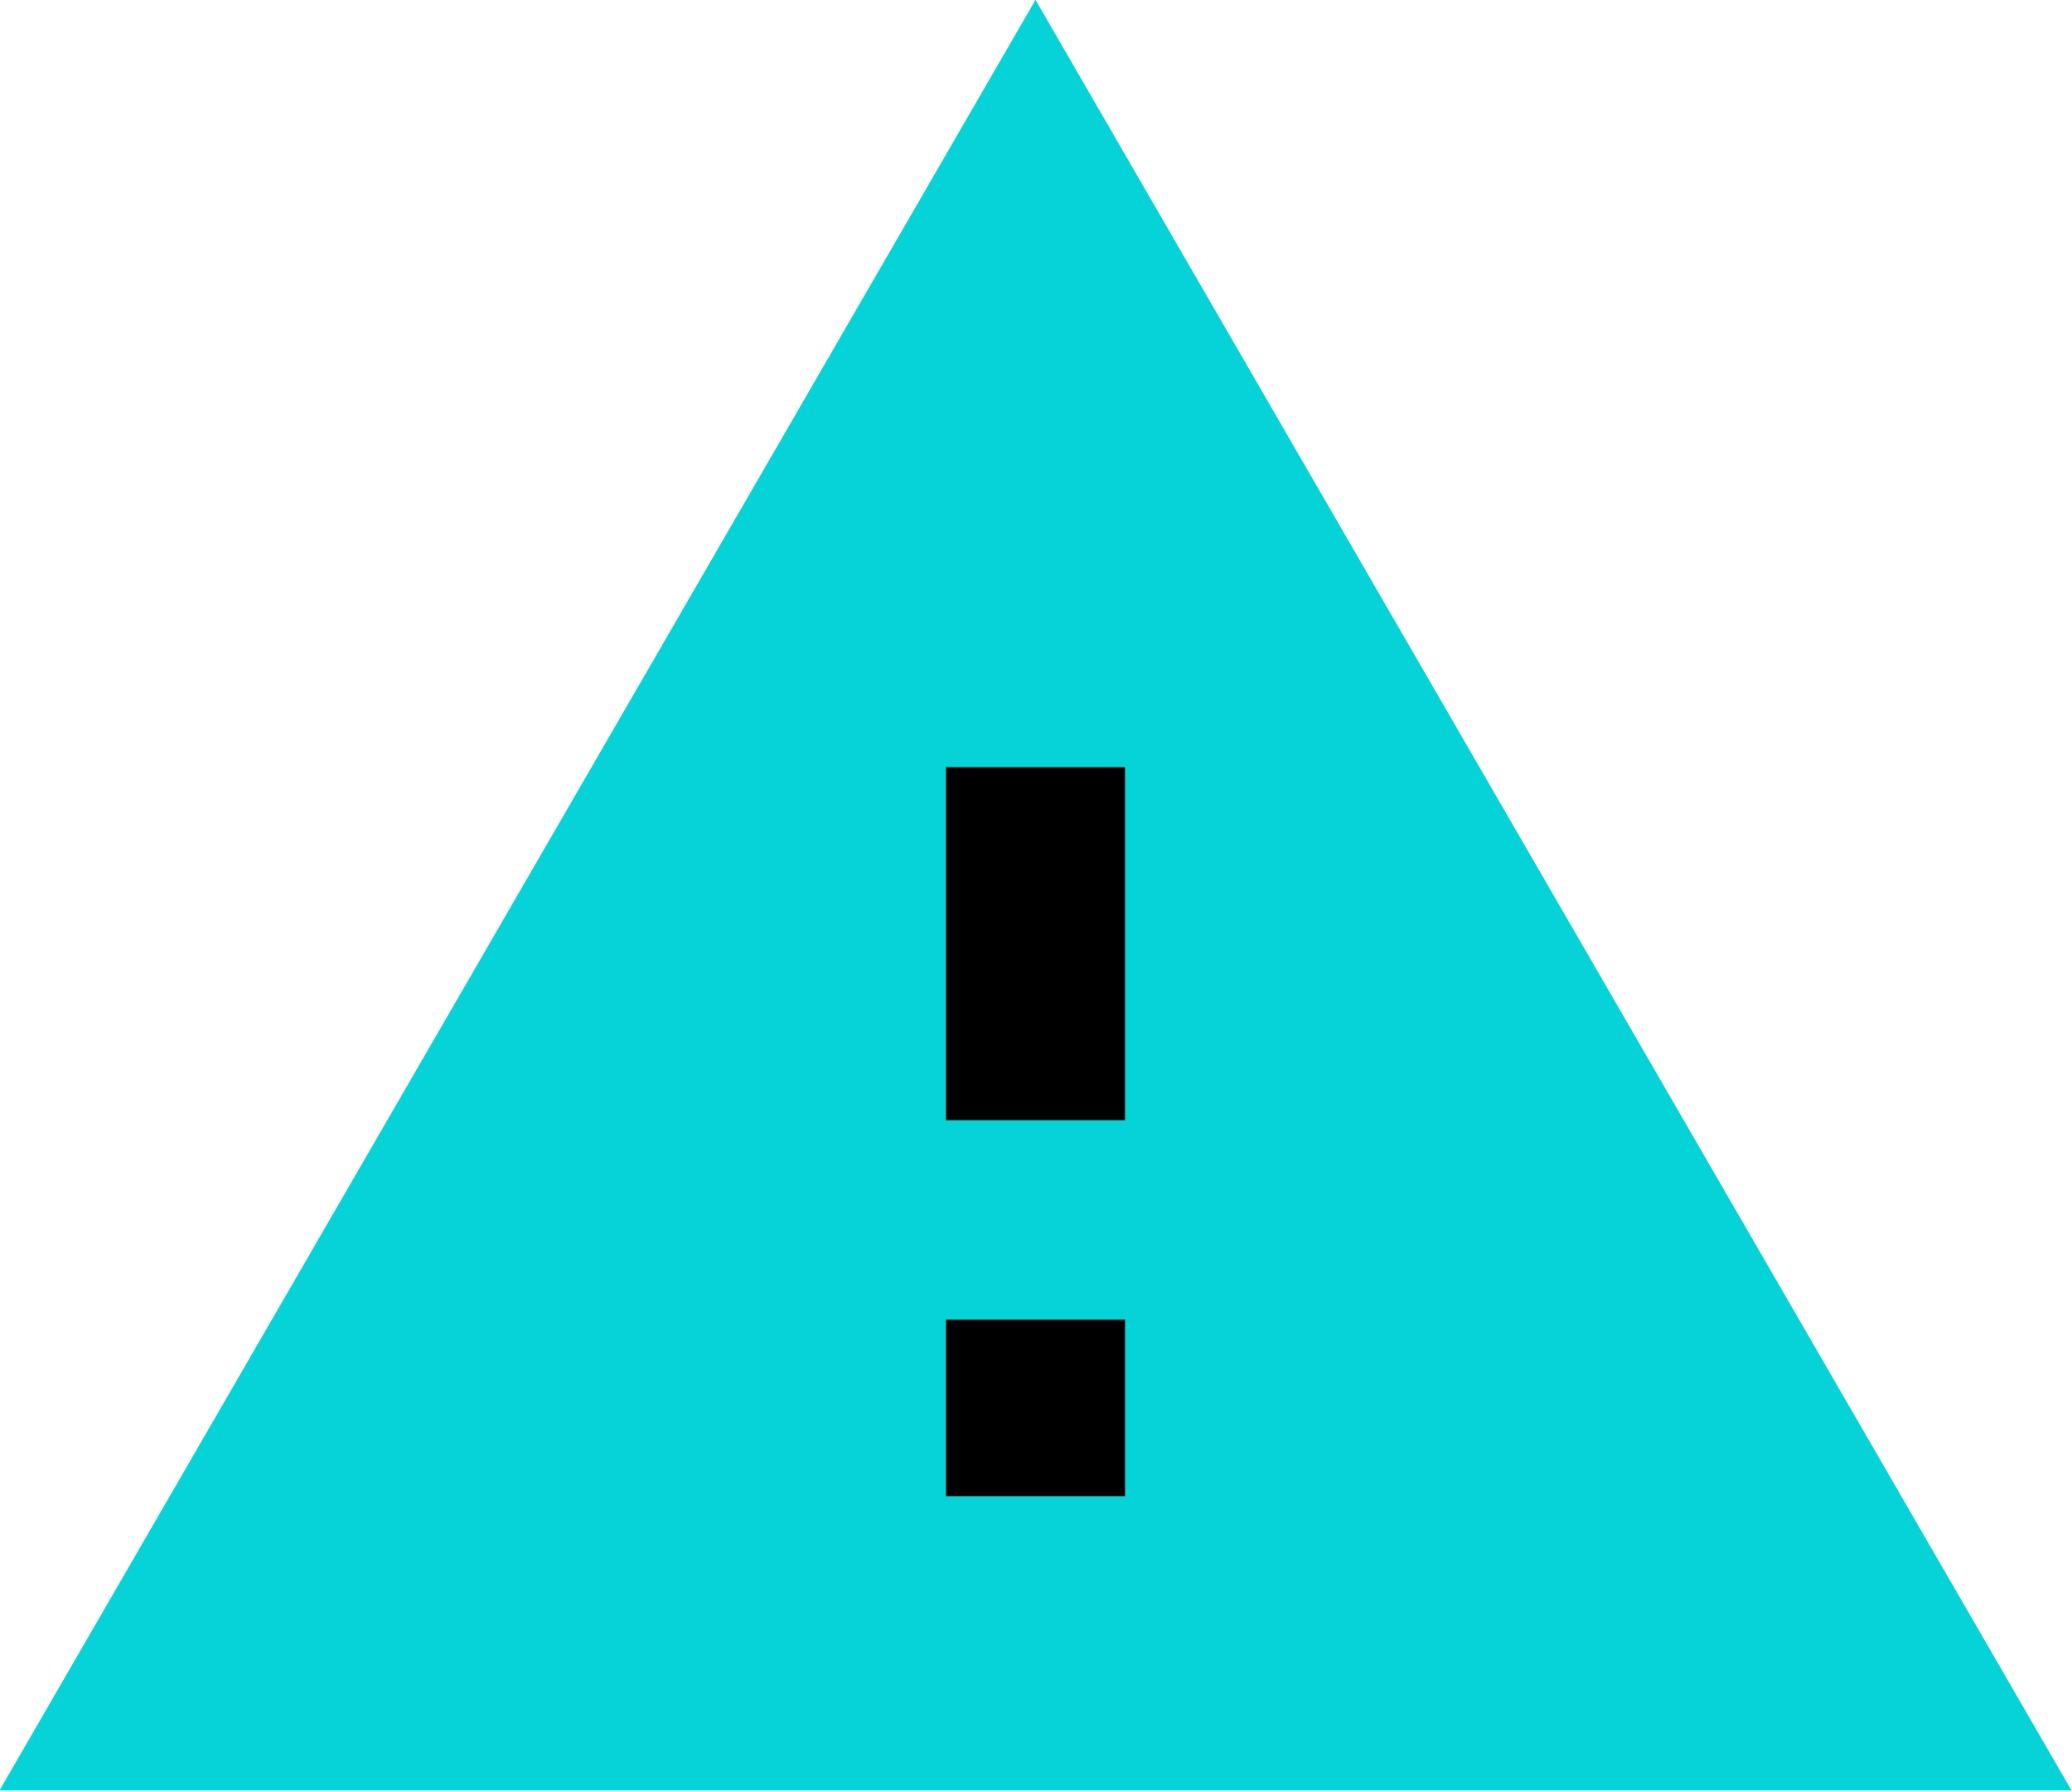
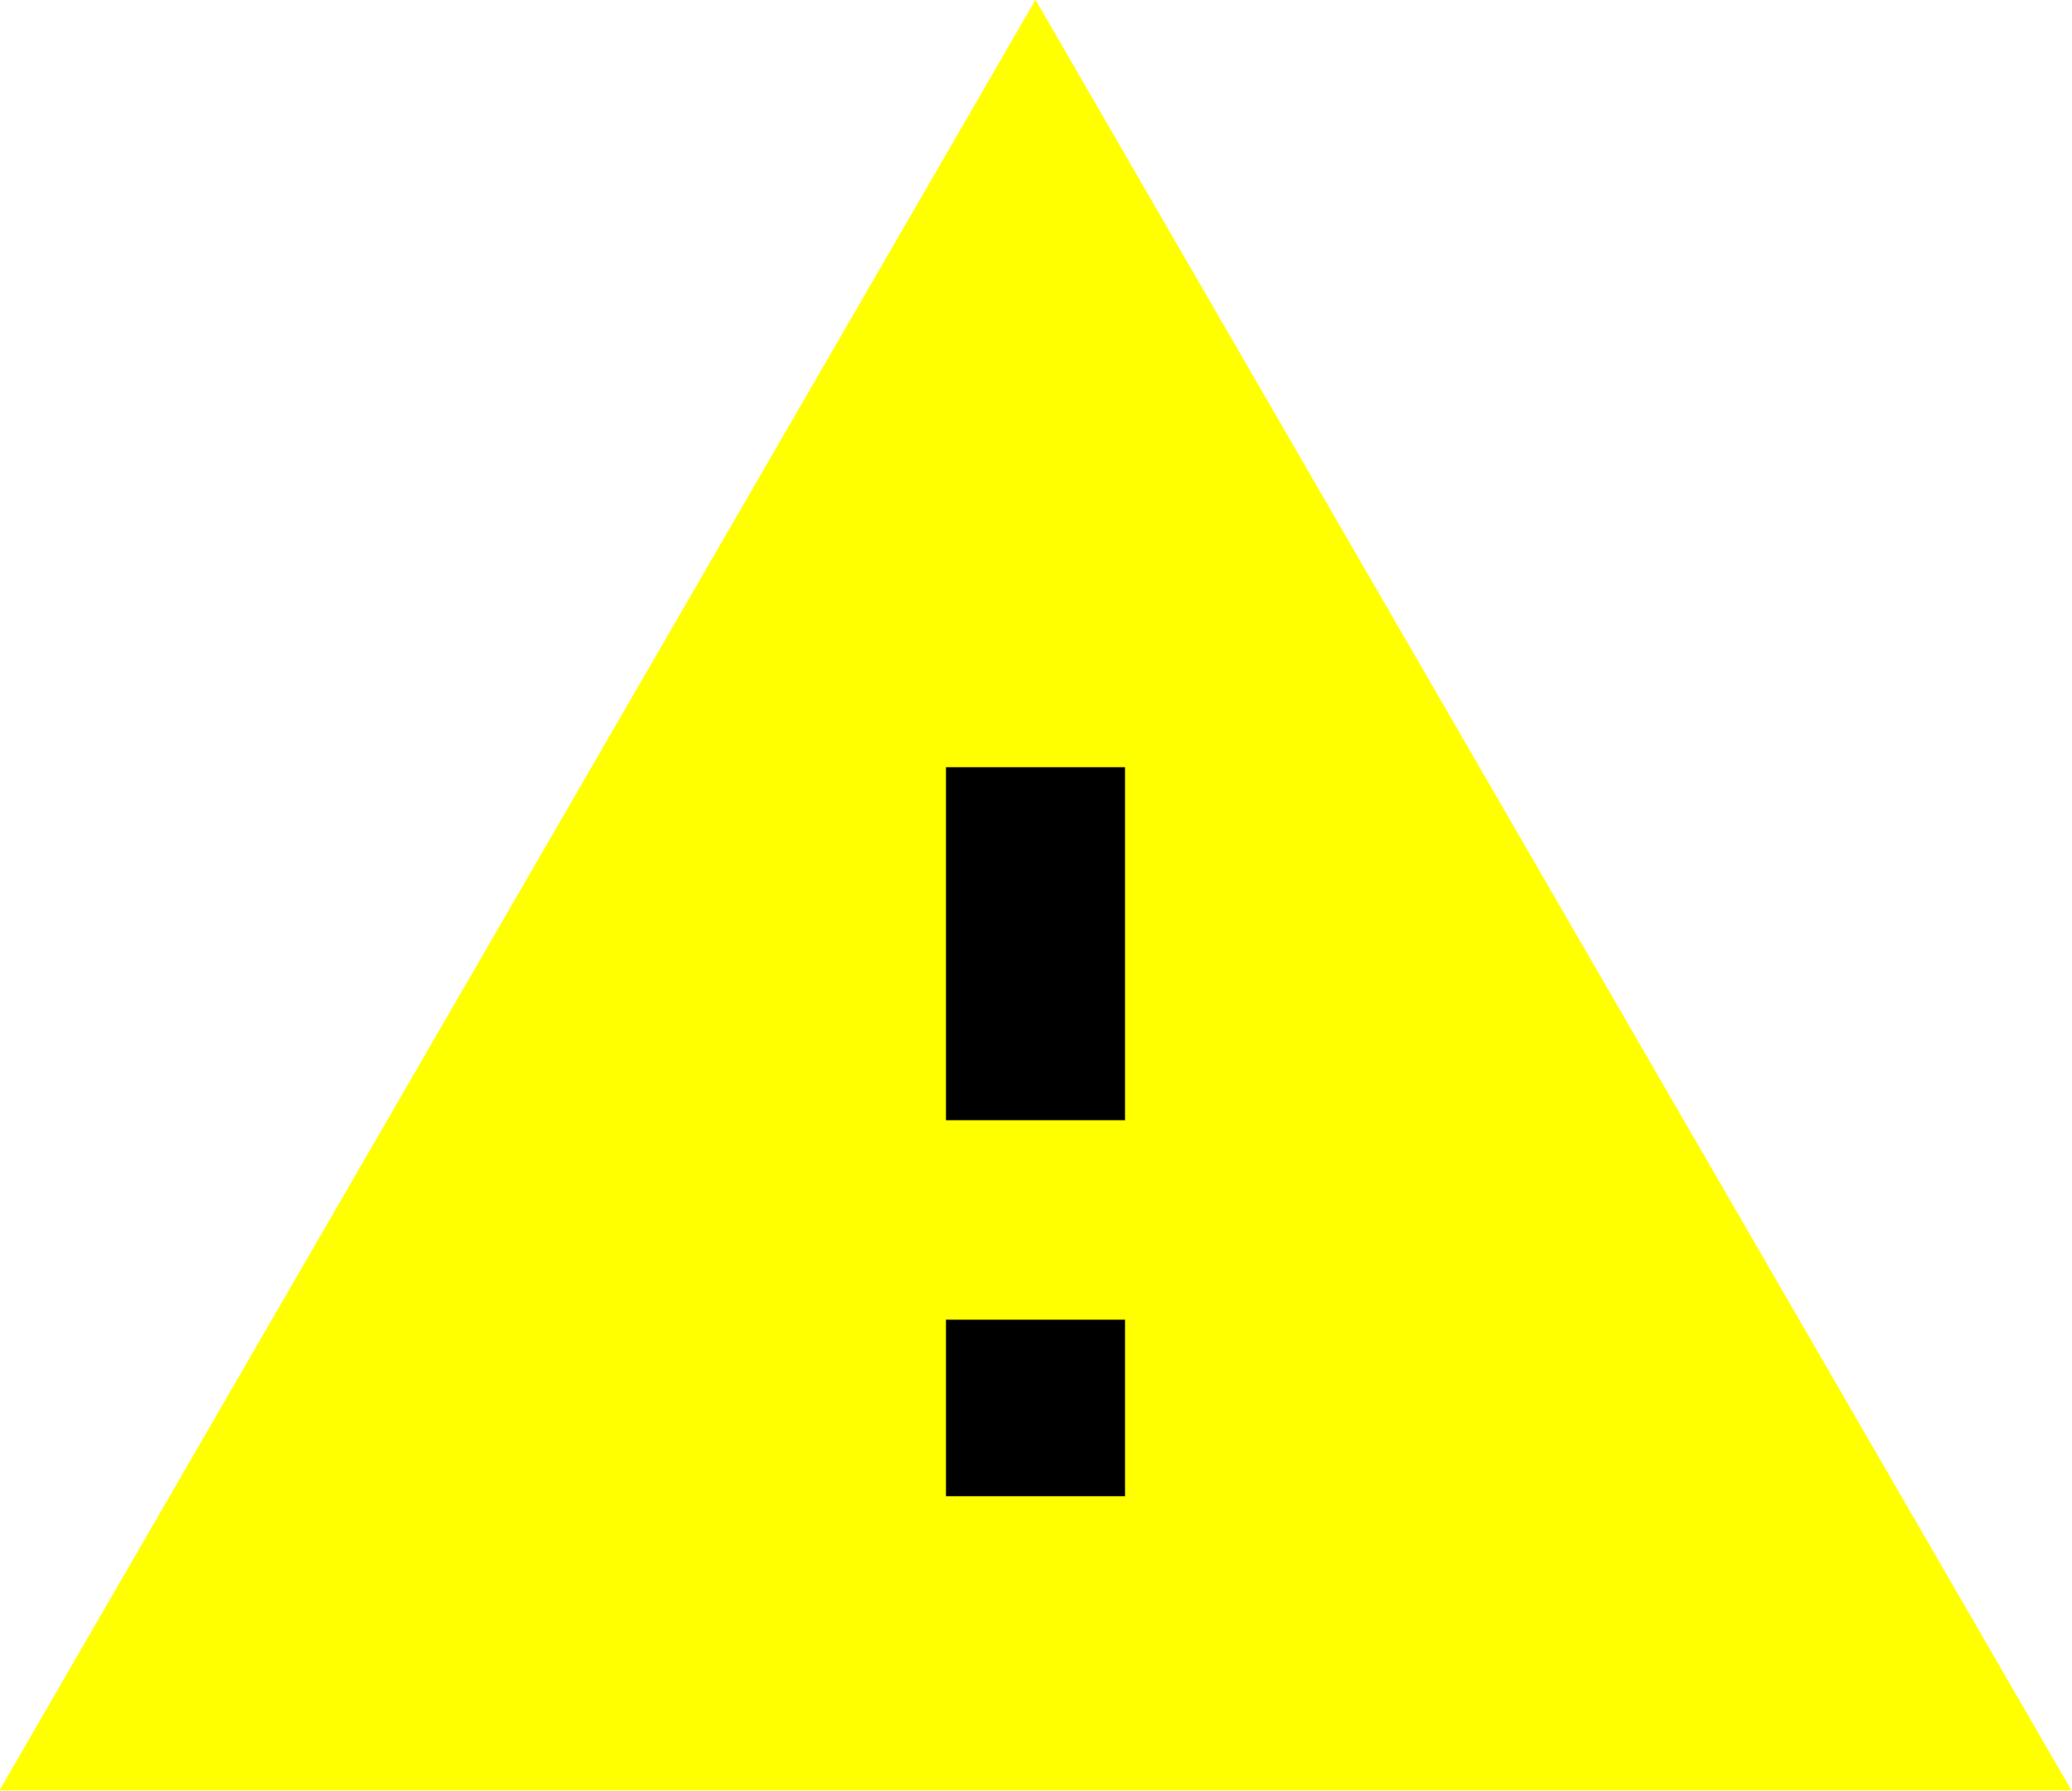
<svg xmlns="http://www.w3.org/2000/svg" version="1.1" id="Layer_1" x="0px" y="0px" viewBox="0 0 162 140" style="enable-background:new 0 0 162 140;" xml:space="preserve">
  <style type="text/css">
- 	.st0{fill:#06D3D7;}
+ 	.st0{fill:#ffff00;}
</style>
  <g transform="translate(0.061 0.184)">
    <path class="st0" d="M80.9-0.2l81,140h-162L80.9-0.2z" />
    <path d="M73.9,116.8V103h14v13.8H73.9z M73.9,87.5V59.8h14v27.6H73.9z" />
  </g>
</svg>
